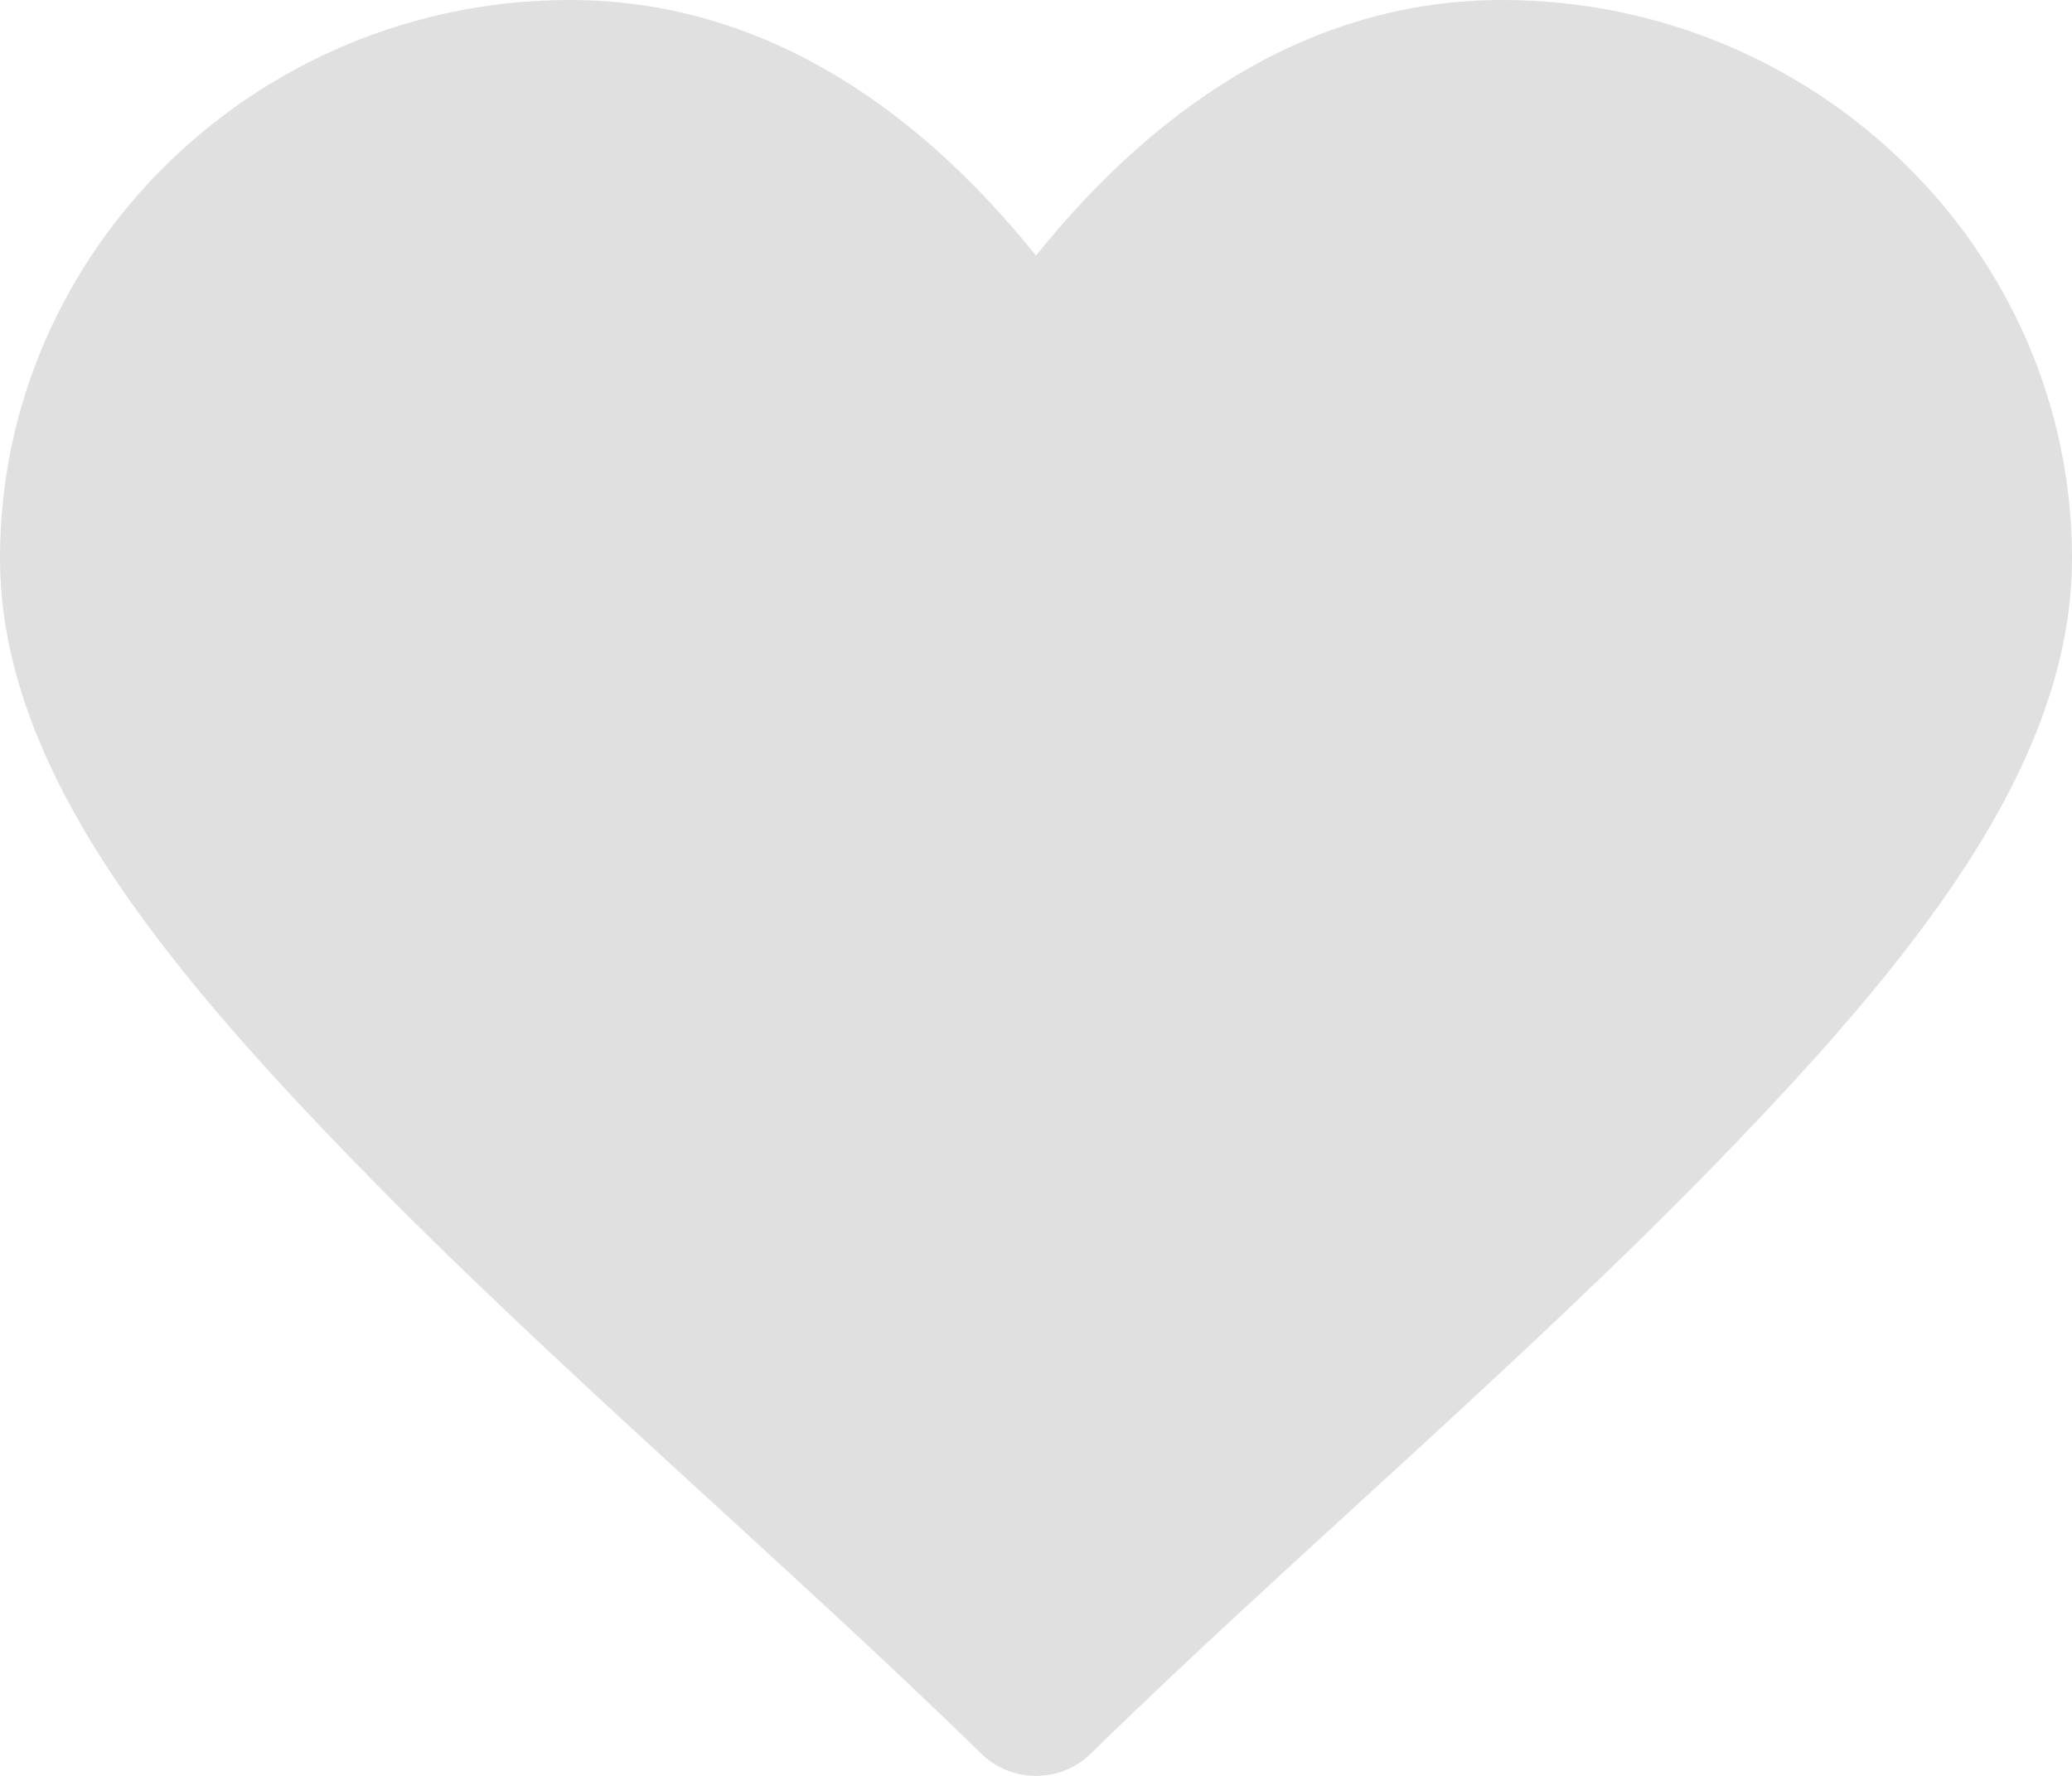
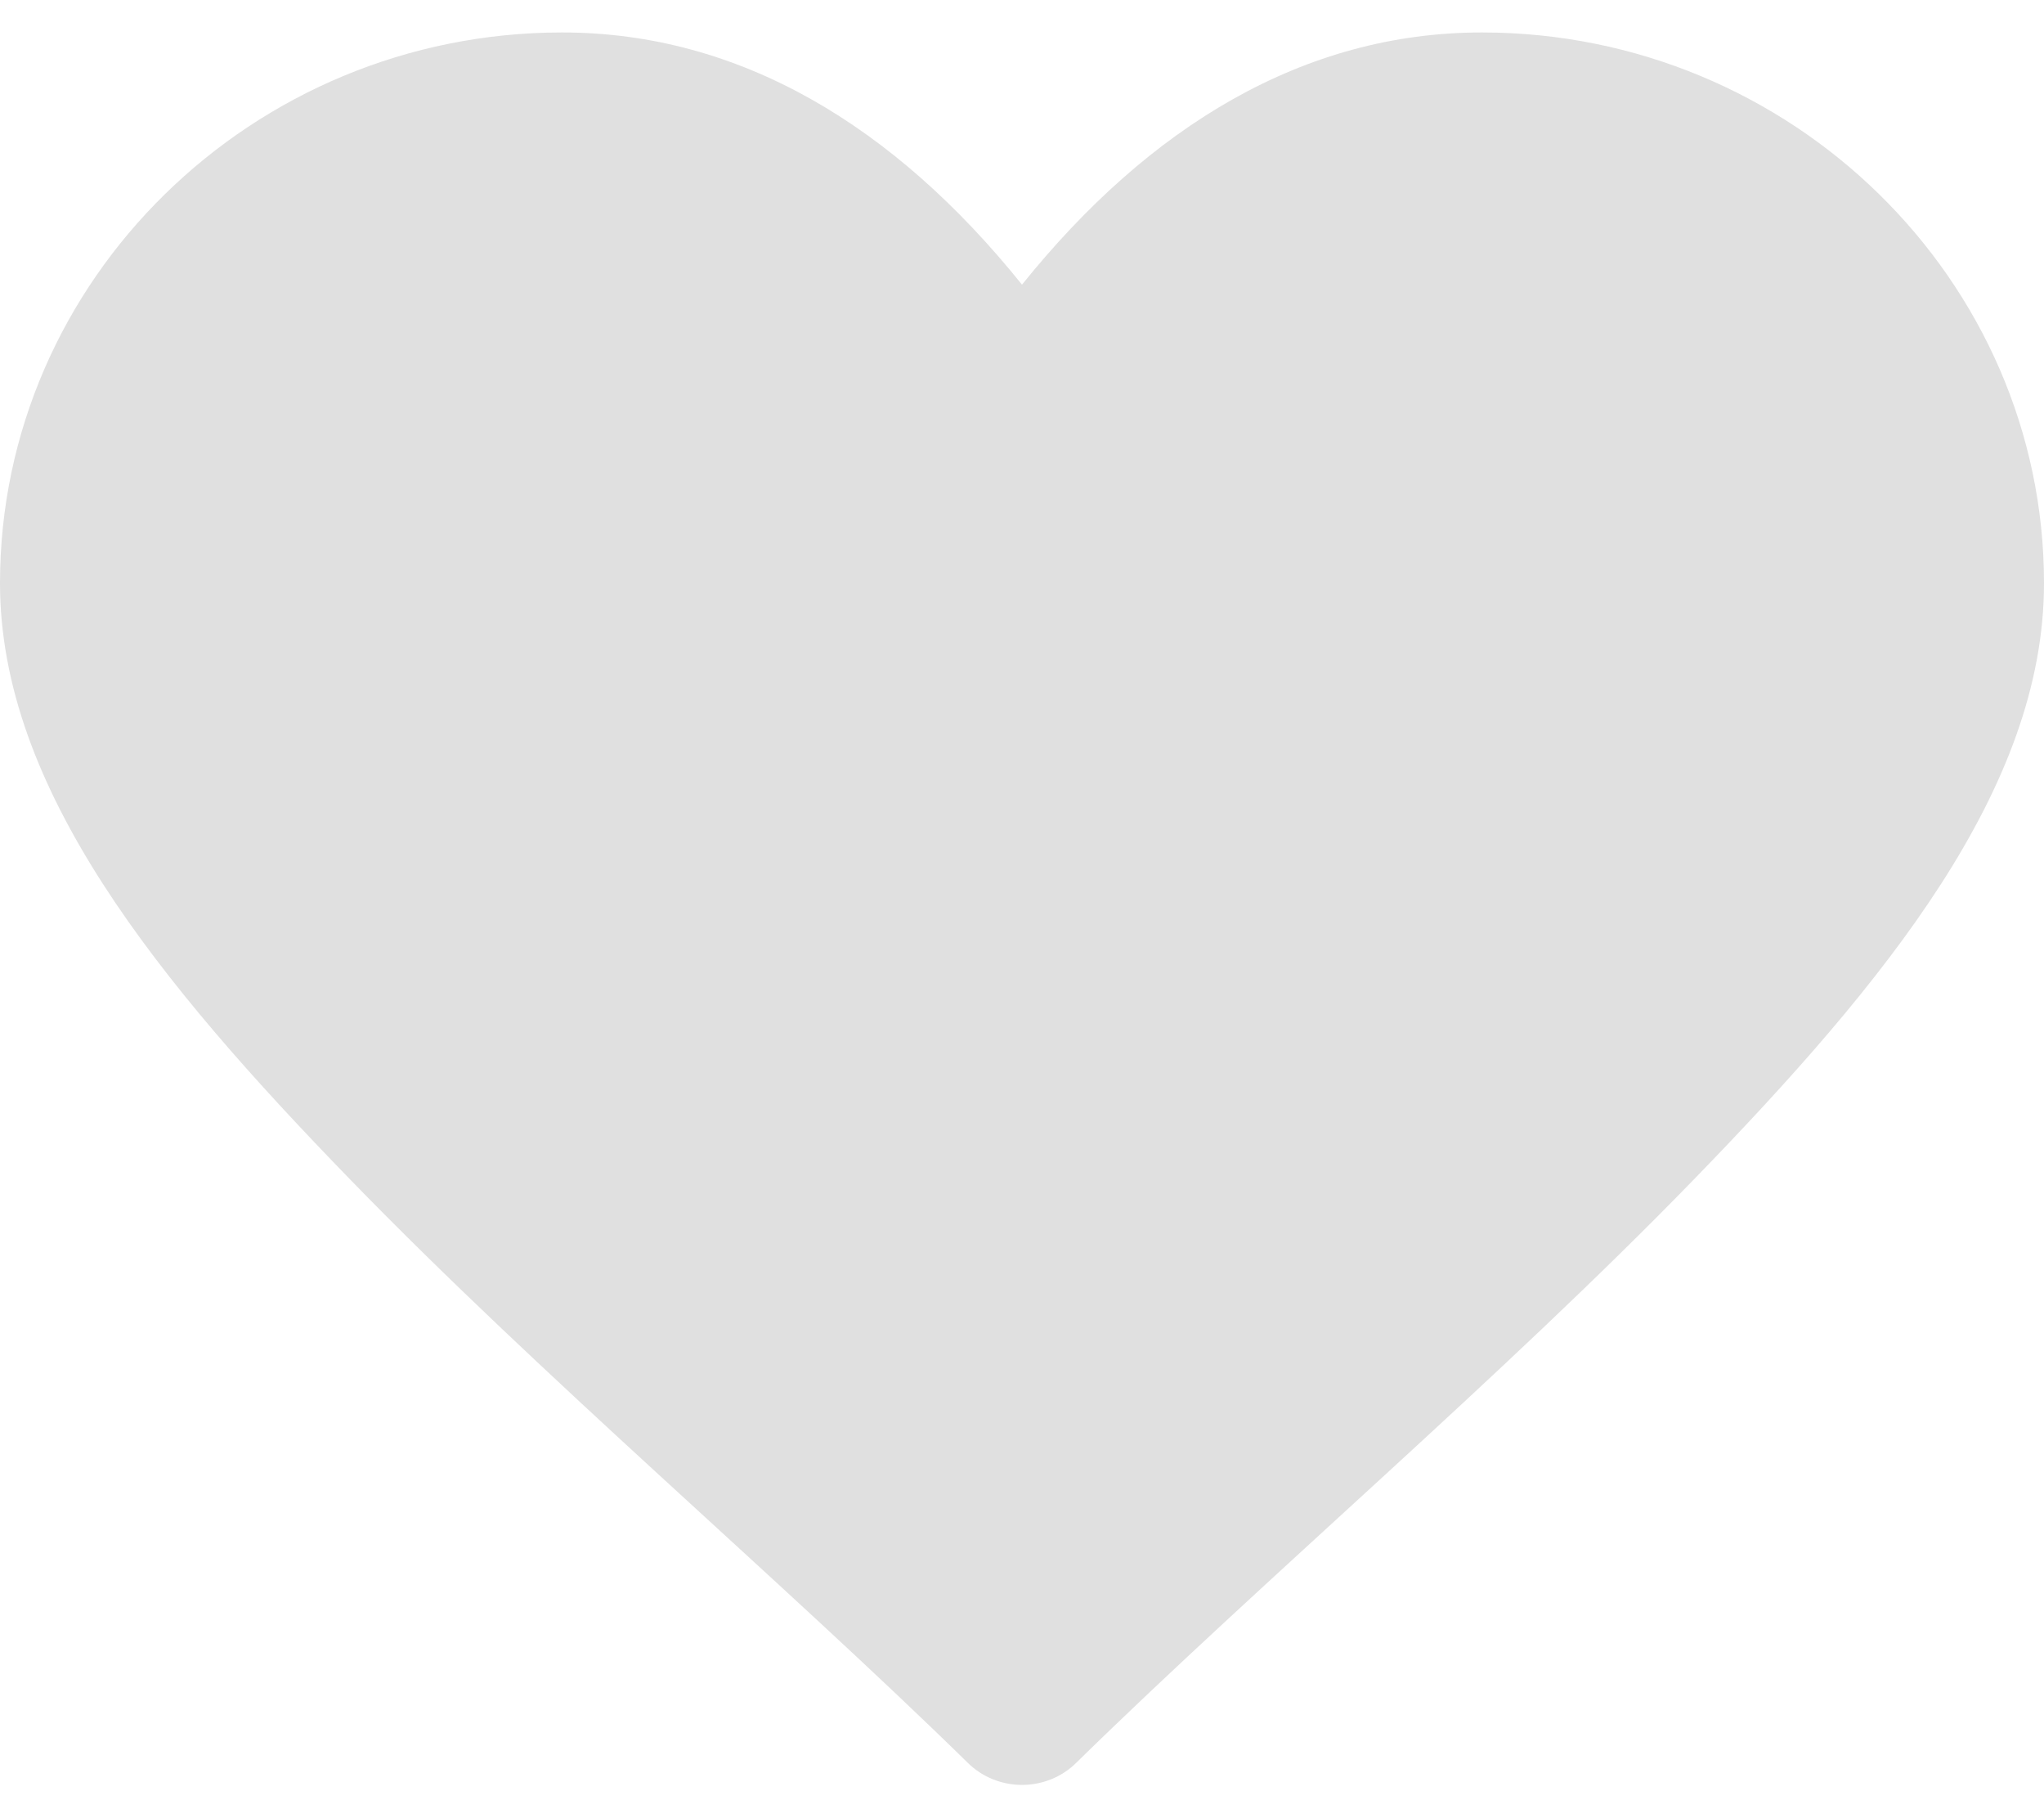
- <svg xmlns="http://www.w3.org/2000/svg" width="14" height="12" viewBox="0 0 14 12" fill="none">
+ <svg xmlns="http://www.w3.org/2000/svg" width="18" height="16" viewBox="0 0 14 12" fill="none">
  <path d="M3.85 0C1.73 0 0 1.695 0 3.771C0 5.176 1.081 6.498 2.398 7.854C3.715 9.21 5.337 10.584 6.629 11.849C6.727 11.946 6.861 12 7 12C7.139 12 7.273 11.946 7.371 11.849C8.663 10.584 10.285 9.21 11.602 7.854C12.919 6.498 14 5.176 14 3.771C14 1.695 12.27 0 10.15 0C8.933 0 7.874 0.64 7 1.727C6.126 0.64 5.067 0 3.85 0Z" fill="#E0E0E0" />
</svg>
